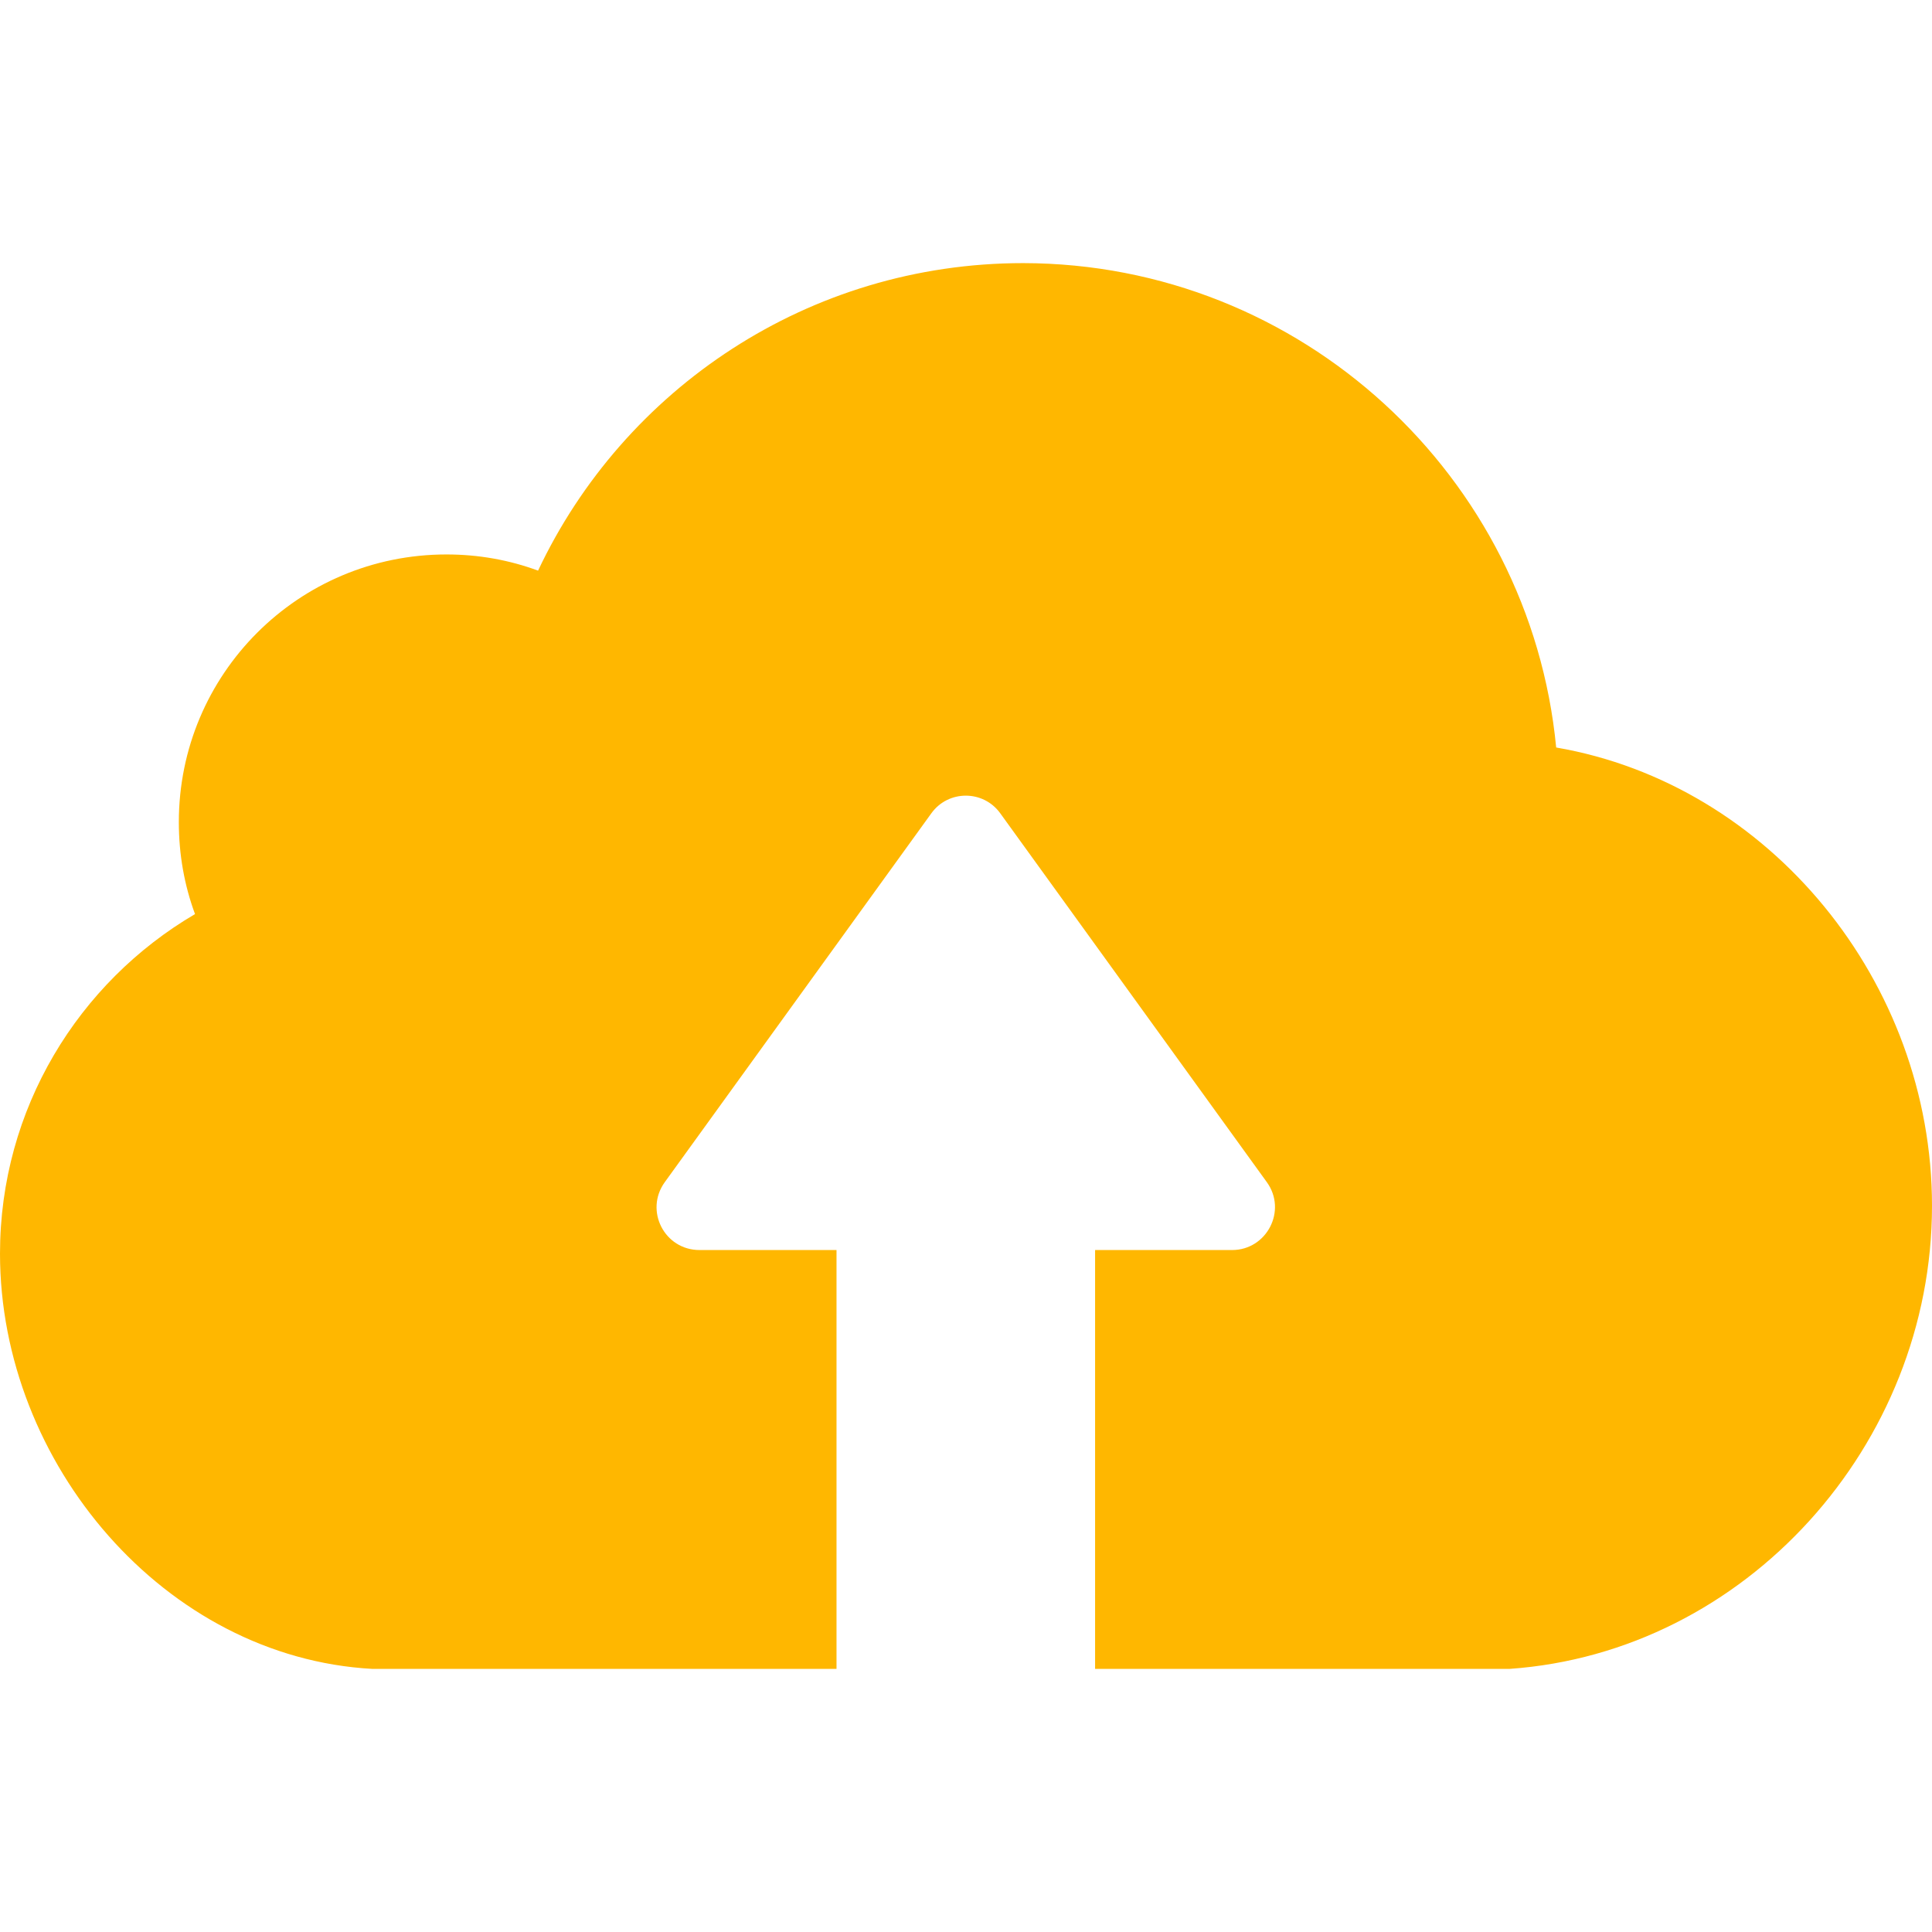
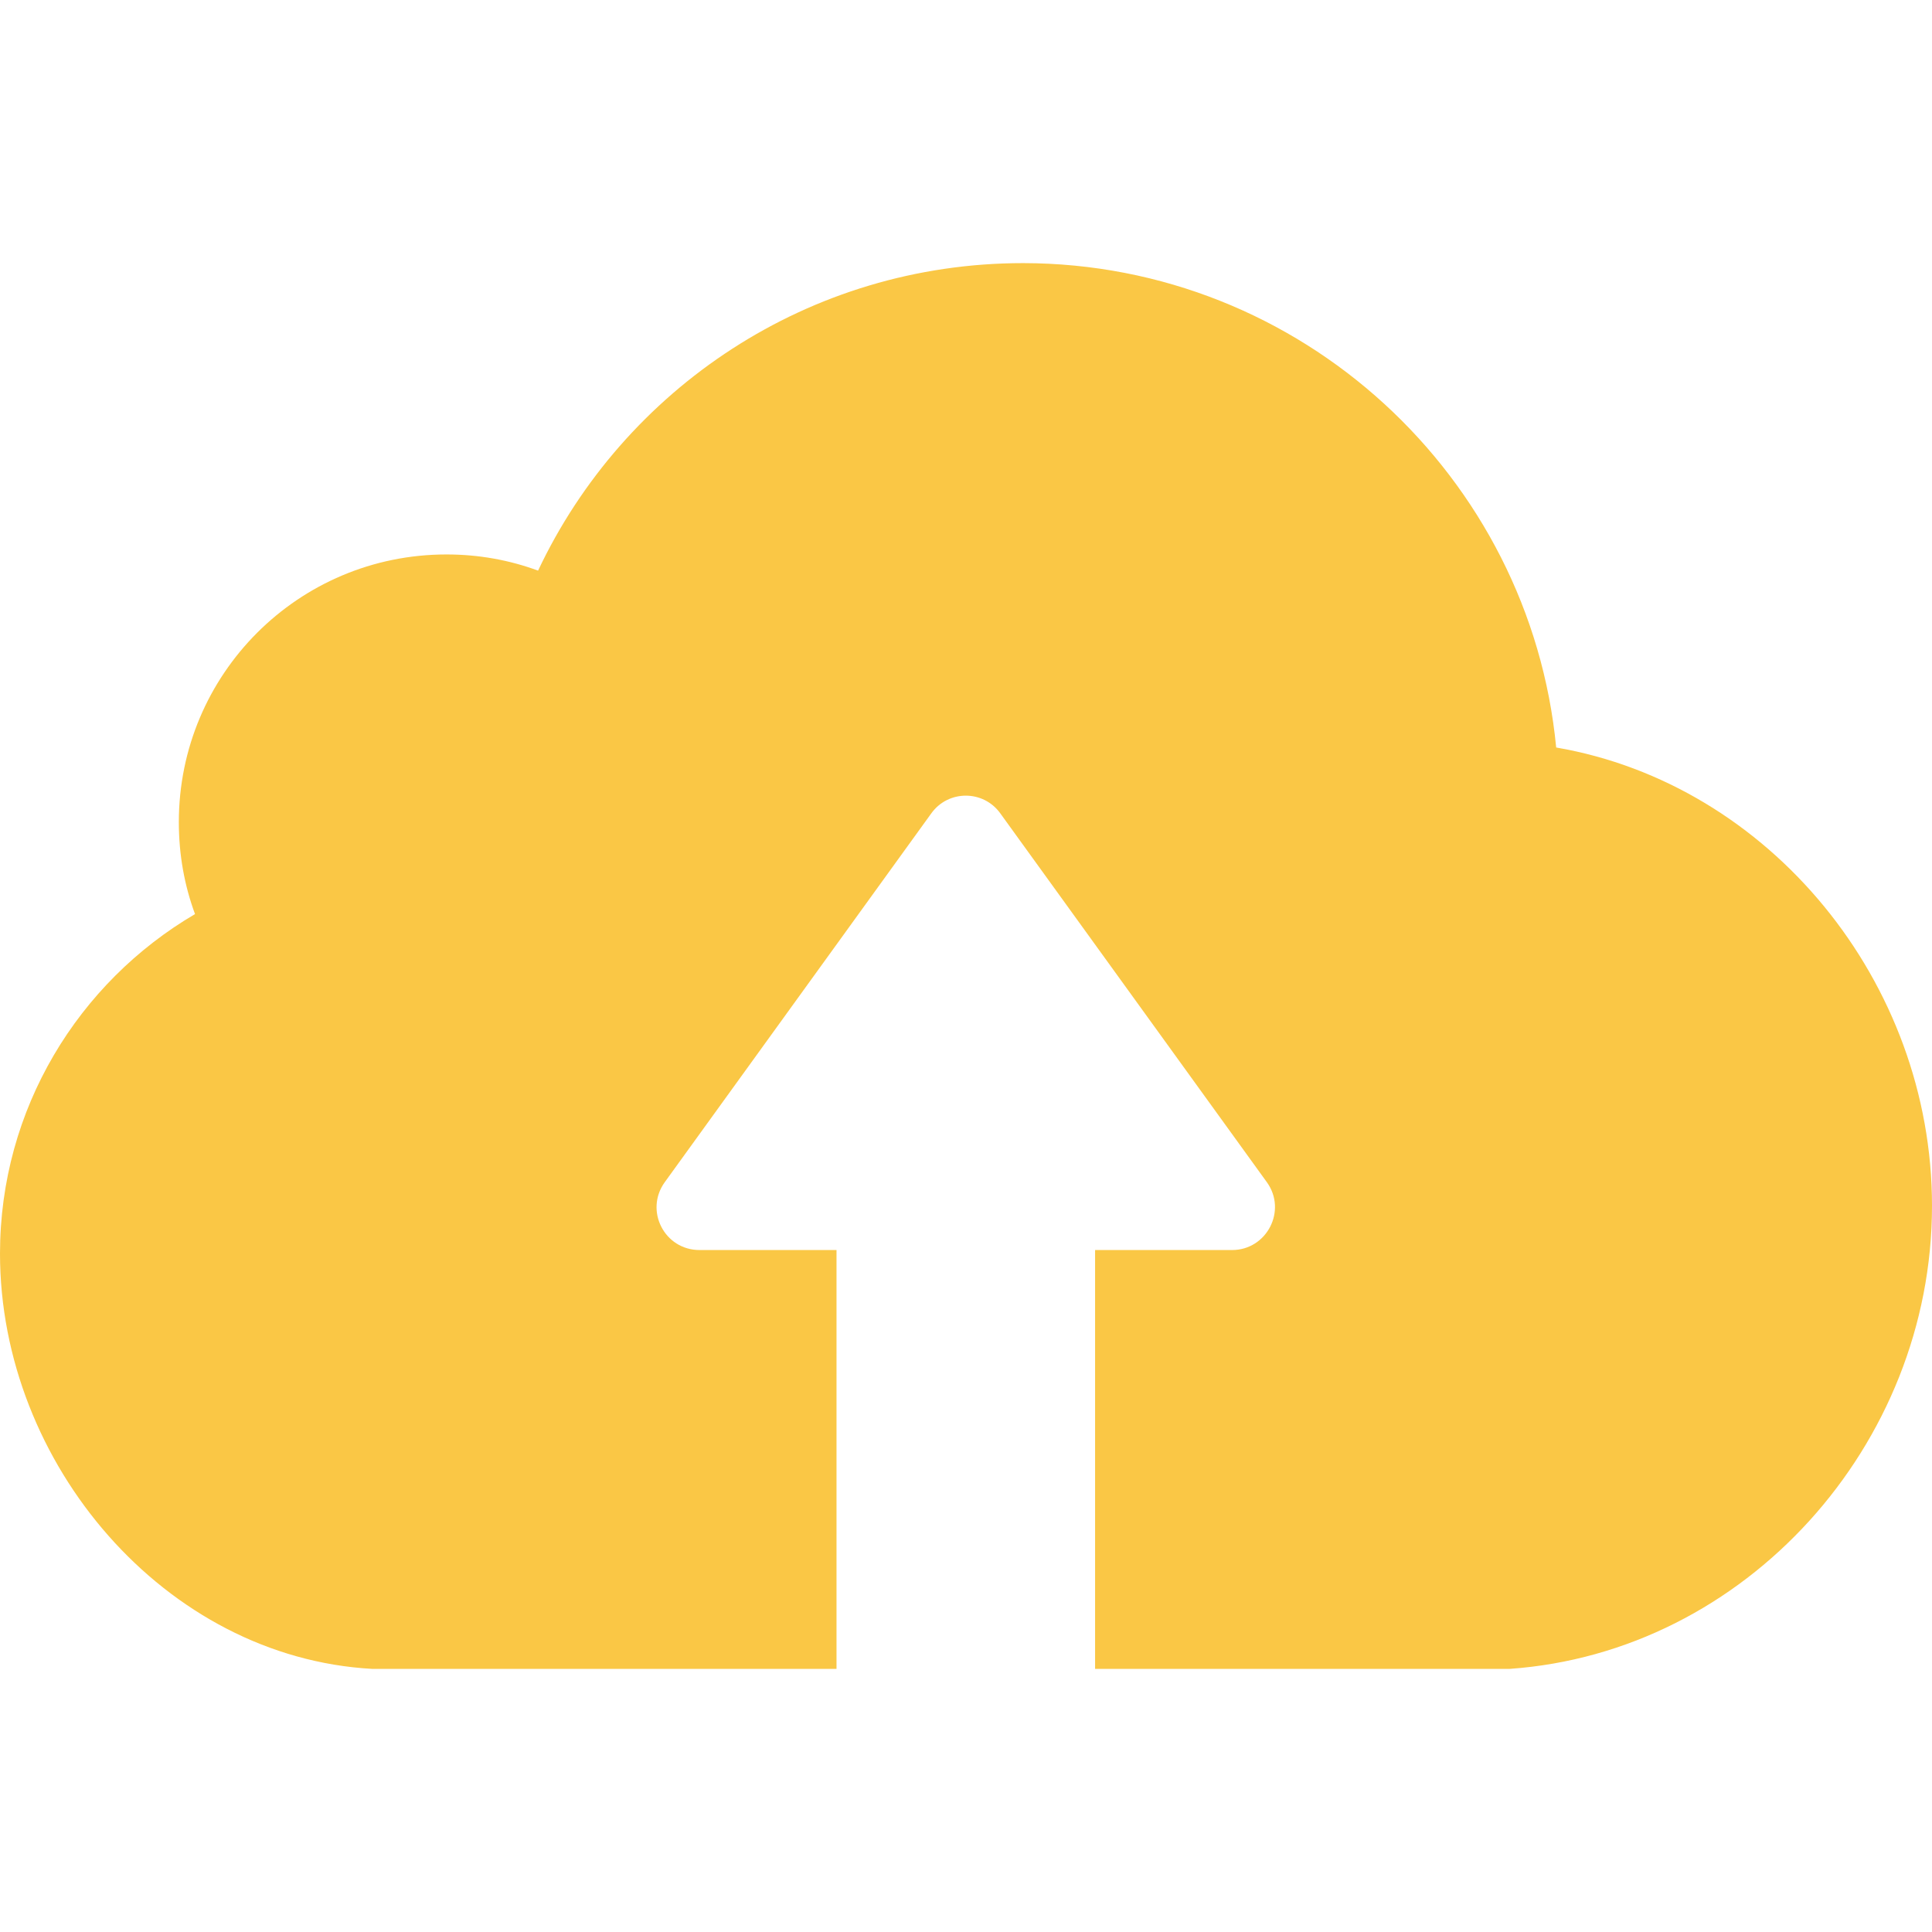
<svg xmlns="http://www.w3.org/2000/svg" version="1.1" width="512" height="512" x="0" y="0" viewBox="0 0 489.4 489.4" style="enable-background:new 0 0 512 512" xml:space="preserve" class="">
  <g>
    <g>
      <g>
-         <path d="M382.4,422.75h-79.1H282h-4.6v-106.1h34.7c8.8,0,14-10,8.8-17.2l-67.5-93.4c-4.3-6-13.2-6-17.5,0l-67.5,93.4    c-5.2,7.2-0.1,17.2,8.8,17.2h34.7v106.1h-4.6H186H94.3c-52.5-2.9-94.3-52-94.3-105.2c0-36.7,19.9-68.7,49.4-86    c-2.7-7.3-4.1-15.1-4.1-23.3c0-37.5,30.3-67.8,67.8-67.8c8.1,0,15.9,1.4,23.2,4.1c21.7-46,68.5-77.9,122.9-77.9    c70.4,0.1,128.4,54,135,122.7c54.1,9.3,95.2,59.4,95.2,116.1C489.4,366.05,442.2,418.55,382.4,422.75z" fill="#ffb700" data-original="#000000" style="" class="" />
+         <path d="M382.4,422.75h-79.1H282h-4.6v-106.1h34.7c8.8,0,14-10,8.8-17.2l-67.5-93.4c-4.3-6-13.2-6-17.5,0l-67.5,93.4    c-5.2,7.2-0.1,17.2,8.8,17.2h34.7v106.1h-4.6H186H94.3c-52.5-2.9-94.3-52-94.3-105.2c0-36.7,19.9-68.7,49.4-86    c-2.7-7.3-4.1-15.1-4.1-23.3c0-37.5,30.3-67.8,67.8-67.8c8.1,0,15.9,1.4,23.2,4.1c21.7-46,68.5-77.9,122.9-77.9    c70.4,0.1,128.4,54,135,122.7c54.1,9.3,95.2,59.4,95.2,116.1C489.4,366.05,442.2,418.55,382.4,422.75z" fill="#fac745" data-original="#000000" style="" class="" />
      </g>
    </g>
    <g>
</g>
    <g>
</g>
    <g>
</g>
    <g>
</g>
    <g>
</g>
    <g>
</g>
    <g>
</g>
    <g>
</g>
    <g>
</g>
    <g>
</g>
    <g>
</g>
    <g>
</g>
    <g>
</g>
    <g>
</g>
    <g>
</g>
  </g>
</svg>
